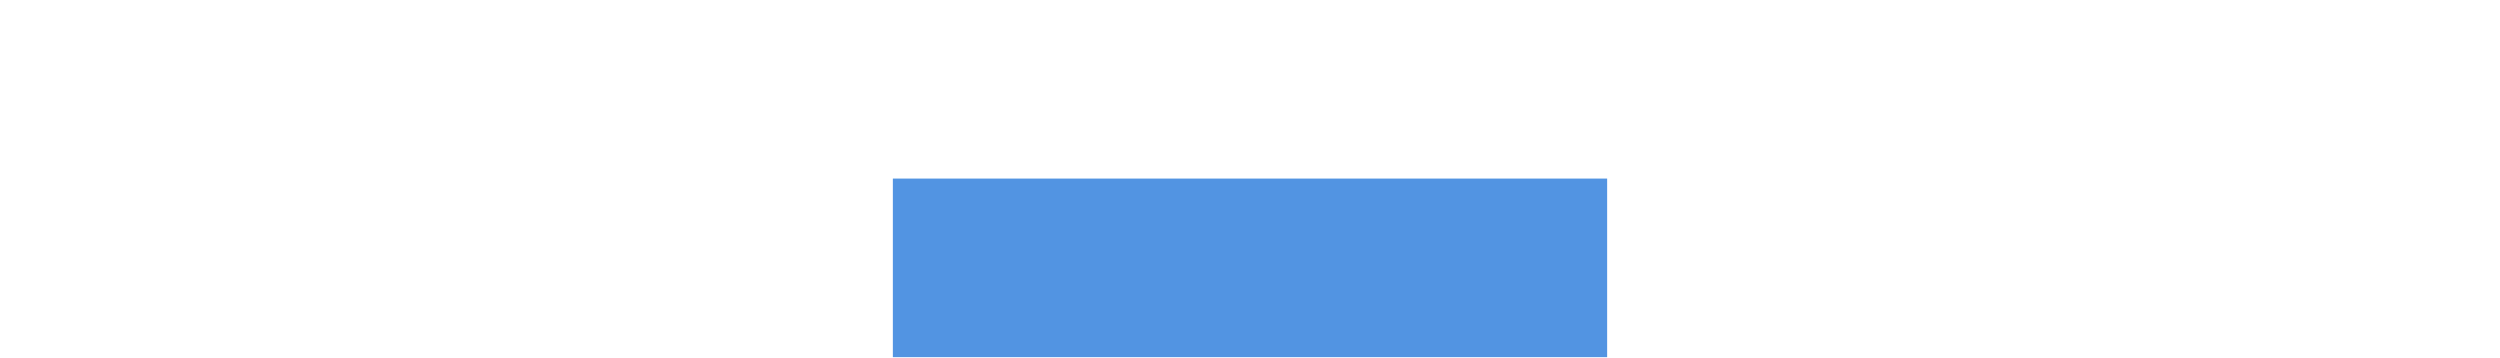
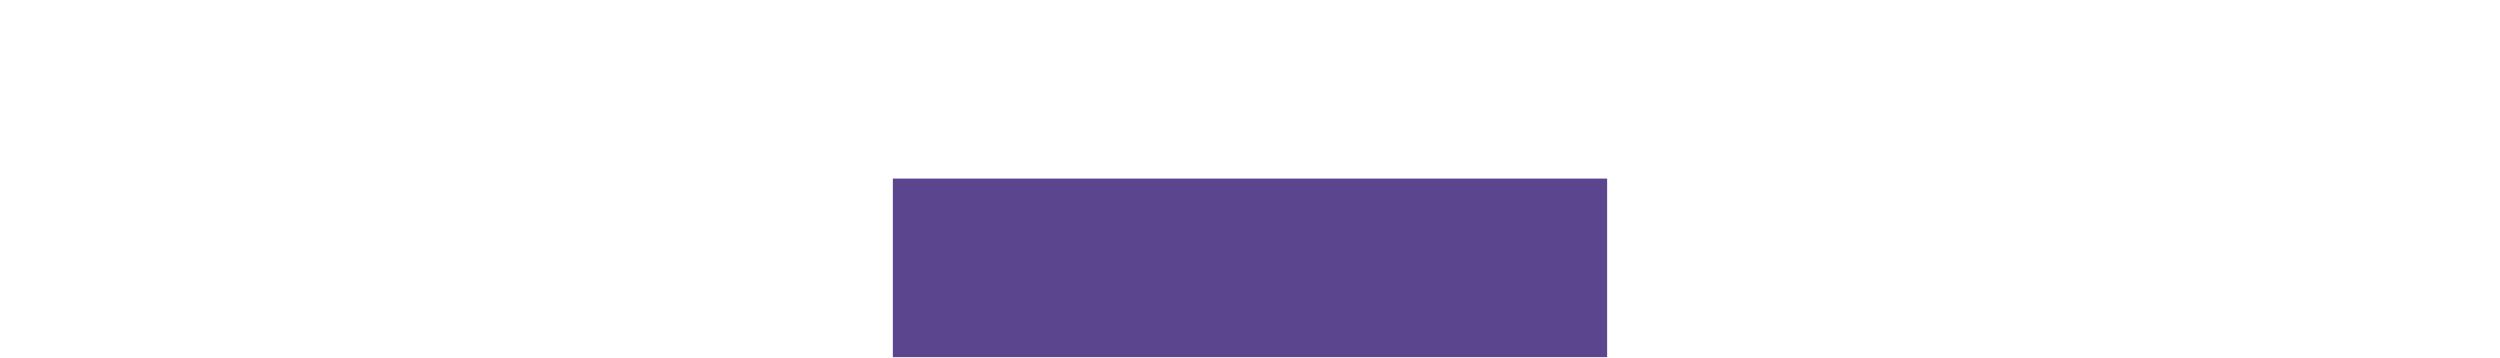
<svg xmlns="http://www.w3.org/2000/svg" xmlns:ns1="http://www.openswatchbook.org/uri/2009/osb" xmlns:xlink="http://www.w3.org/1999/xlink" width="28" height="4" id="svg11300" version="1.0" style="display:inline;enable-background:new">
  <defs id="defs3">
    <linearGradient id="selected_bg_color" ns1:paint="solid">
-       <stop style="stop-color:#5294e2;stop-opacity:1;" offset="0" id="stop4137" />
+       <stop style="stop-color:#5C458F;stop-opacity:1;" offset="0" id="stop4137" />
    </linearGradient>
    <linearGradient xlink:href="#selected_bg_color" id="linearGradient4139" x1="14" y1="298" x2="14" y2="300" gradientUnits="userSpaceOnUse" />
  </defs>
  <g style="display:inline" id="layer1" transform="translate(0,-296)">
    <rect style="opacity:1;fill:url(#linearGradient4139);fill-opacity:1;stroke:none" id="rect4270-9" width="8" height="2" x="10" y="298" />
  </g>
</svg>
